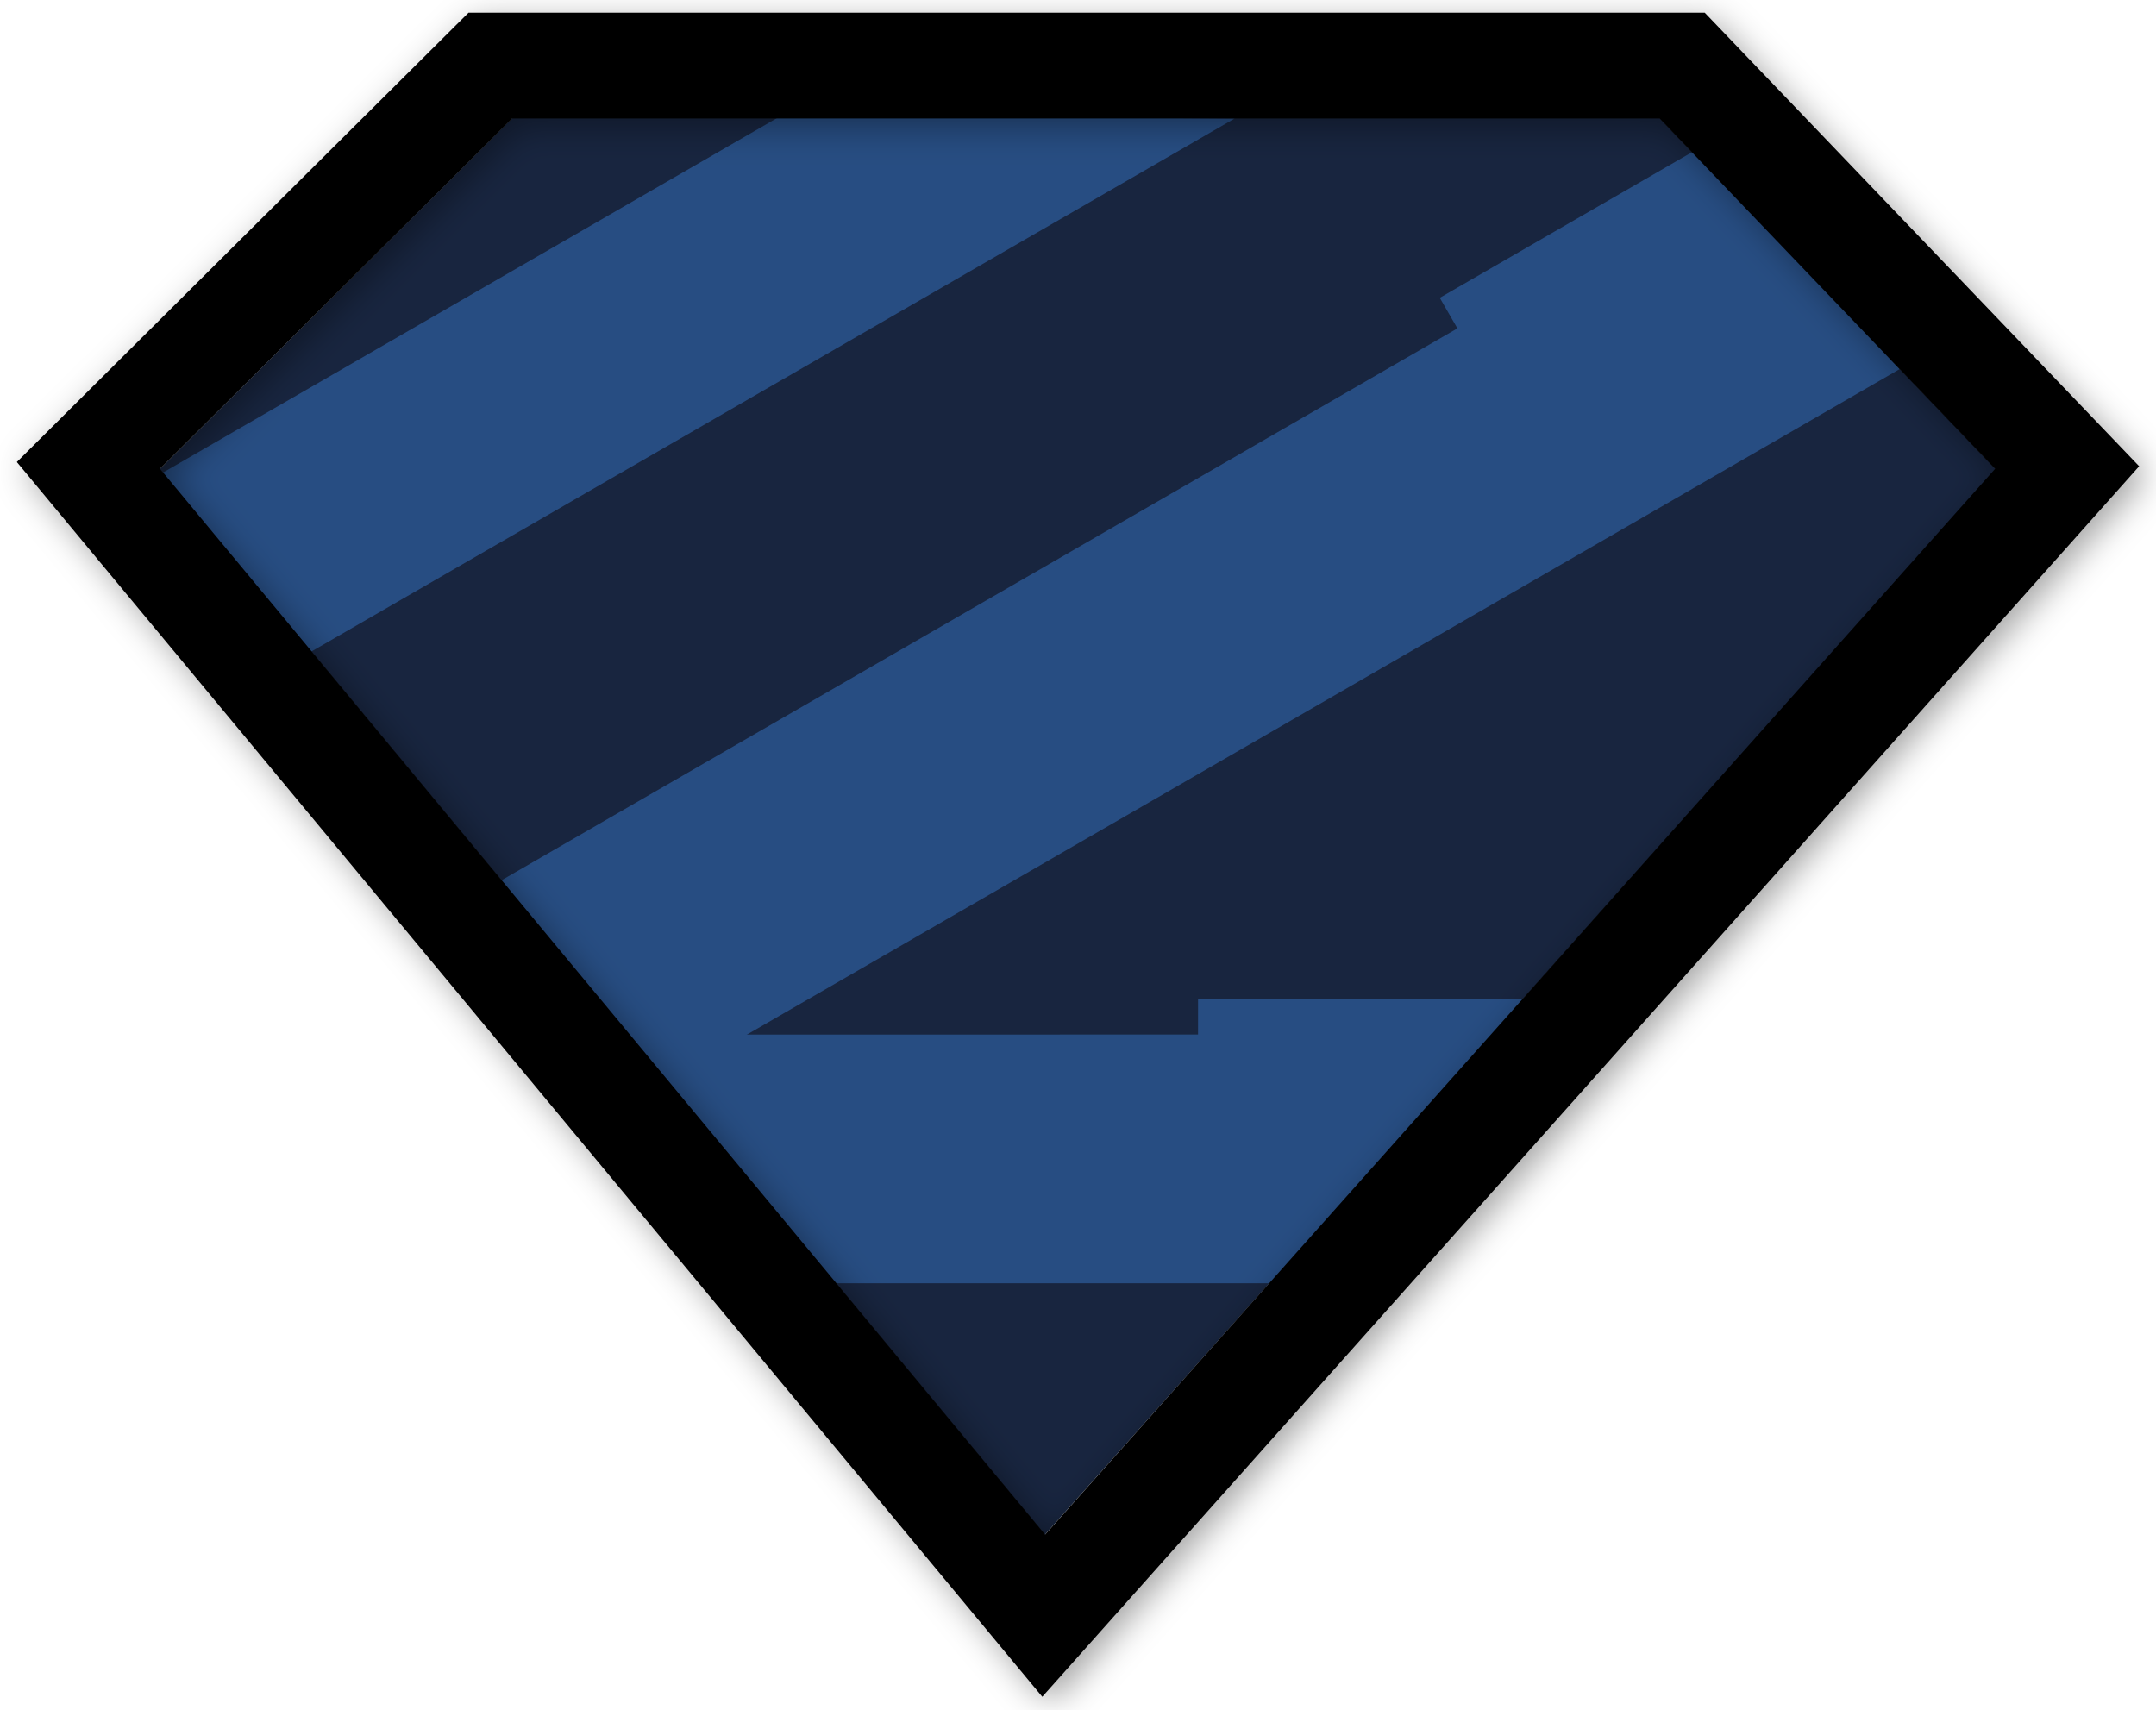
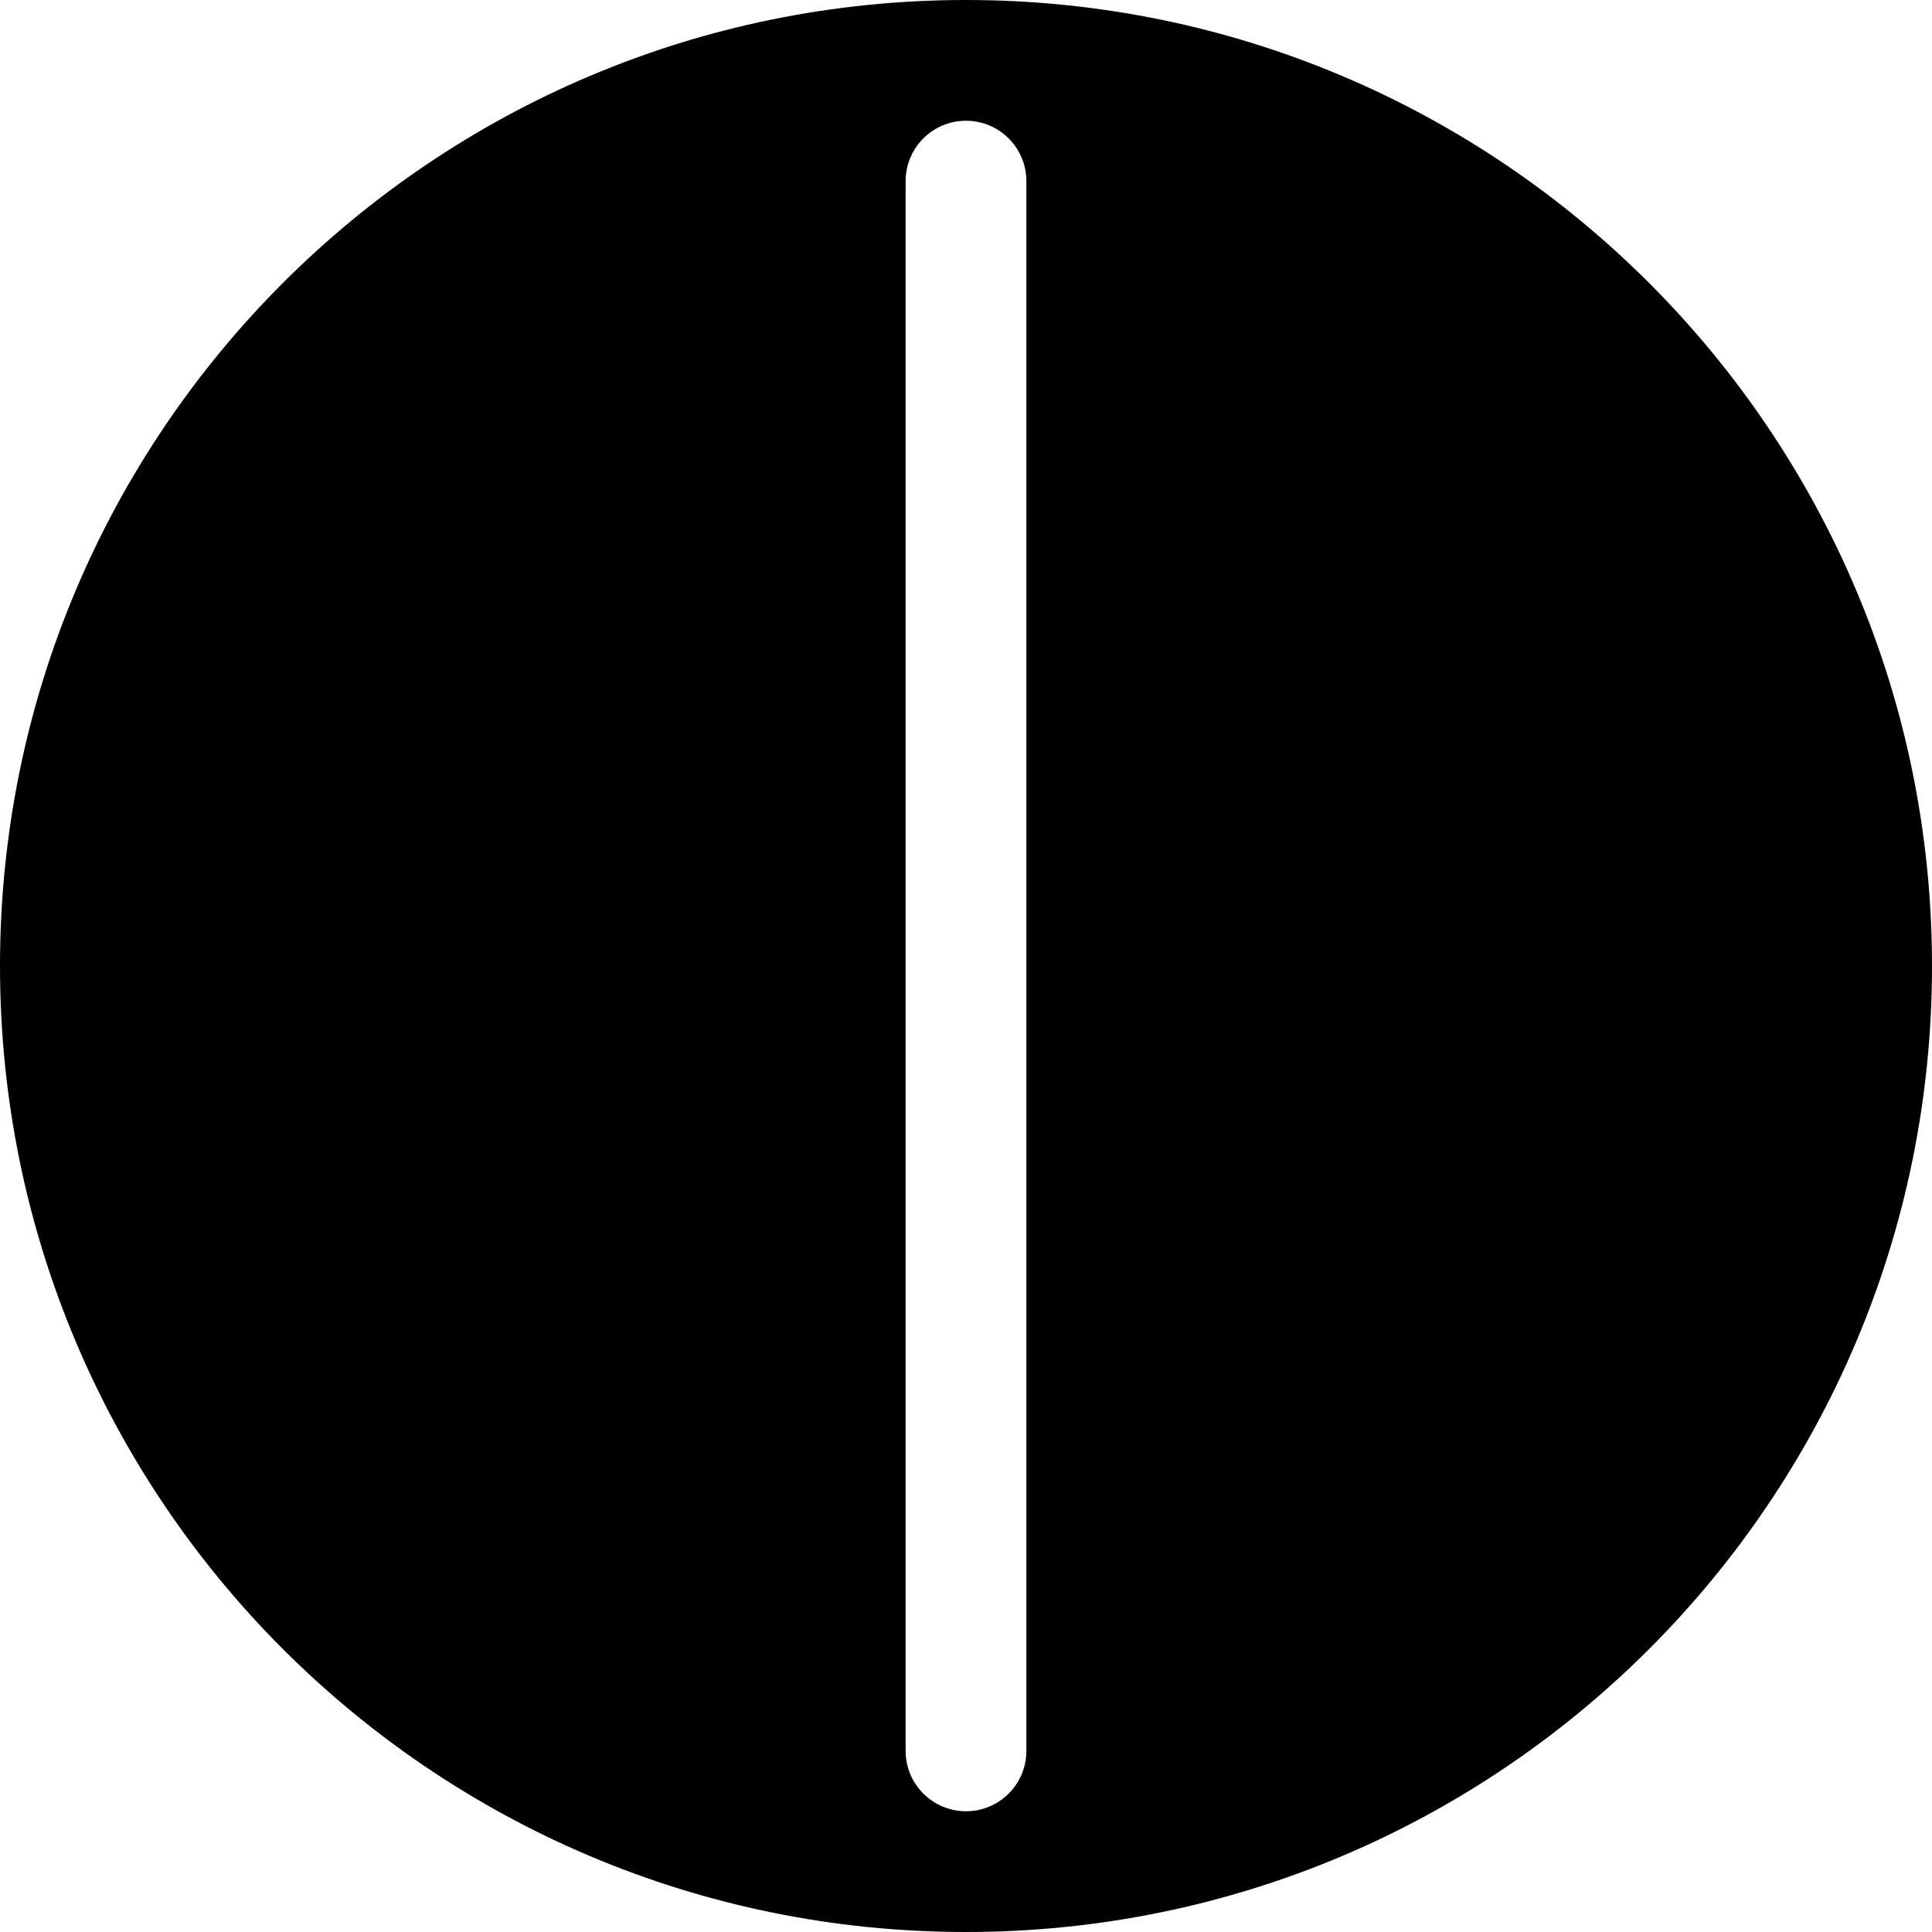
- <svg xmlns="http://www.w3.org/2000/svg" width="256" height="203" viewBox="0 0 256 203">
-   <defs>
-     <filter id="logosZod0" width="105.2%" height="106.5%" x="-2.2%" y="-2.8%" filterUnits="objectBoundingBox">
-       <feOffset dx="1" dy="1" in="SourceAlpha" result="shadowOffsetOuter1" />
-       <feGaussianBlur in="shadowOffsetOuter1" result="shadowBlurOuter1" stdDeviation="2" />
-       <feColorMatrix in="shadowBlurOuter1" values="0 0 0 0 0 0 0 0 0 0 0 0 0 0 0 0 0 0 0.36 0" />
-     </filter>
-     <path id="logosZod1" fill="#000" d="M200.42 0H53.63L0 53.355l121.76 146.624l9.714-10.9L252 53.857zm-5.362 12.562l39.84 41.6l-112.8 126.558L17 54.162l41.815-41.6z" />
-   </defs>
-   <g transform="translate(2 1.51)">
-     <path fill="#18253F" d="M58.816 12.522h136.278l39.933 41.691l-112.989 126.553L16.957 54.213z" />
-     <path fill="#274D82" d="M149.427 150.875H96.013l-24.124-29.534l68.364-.002l.002-4.19h39.078z" />
-     <path fill="#274D82" d="M223.56 42.323L76.178 127.414l-19.226-24.052l114.099-65.877l-2.096-3.631l30.391-17.546zm-78.964-29.759L33.93 76.457L16.719 54.972l74.095-42.779z" />
-     <use filter="url(#logosZod0)" href="#logosZod1" />
-     <use fill="#3068B7" href="#logosZod1" />
-   </g>
+ <svg xmlns="http://www.w3.org/2000/svg" width="800px" height="800px" viewBox="0 0 32 32">
+   <path fill="currentColor" d="M16 32c8.837 0 16-7.163 16-16S24.837 0 16 0S0 7.163 0 16s7.163 16 16 16m-1-29a1 1 0 1 1 2 0v26a1 1 0 1 1-2 0z" />
</svg>
